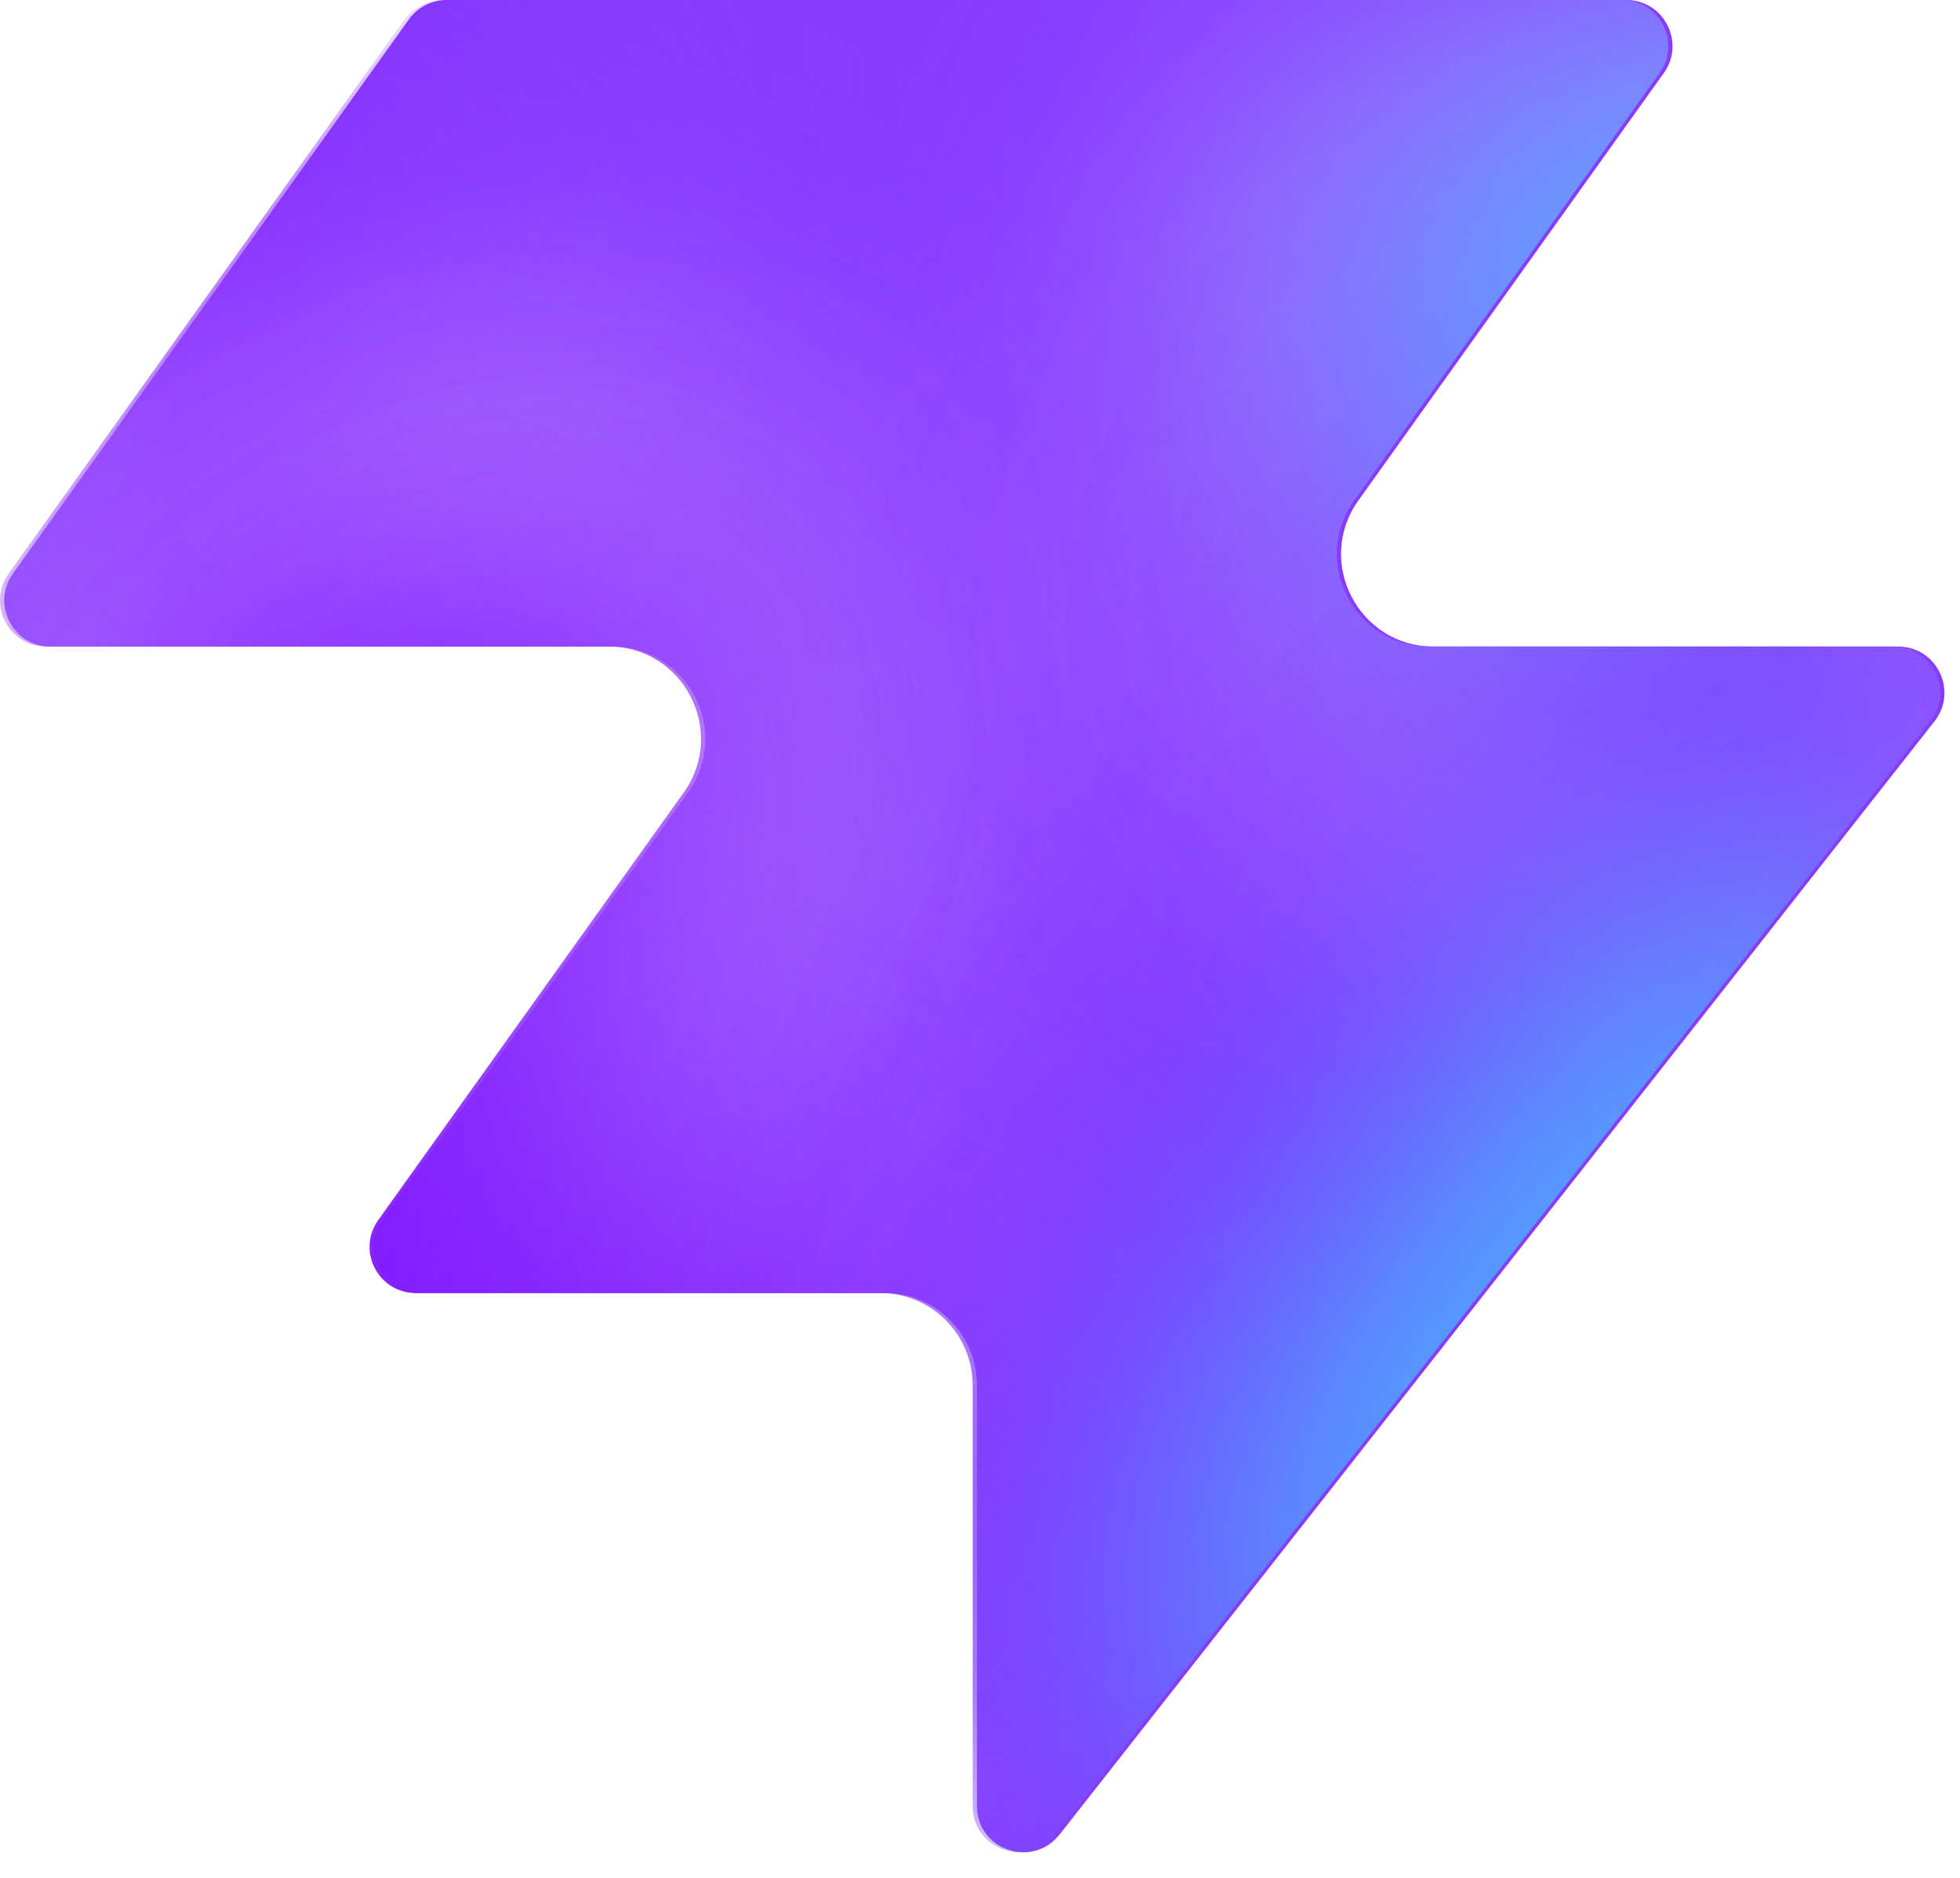
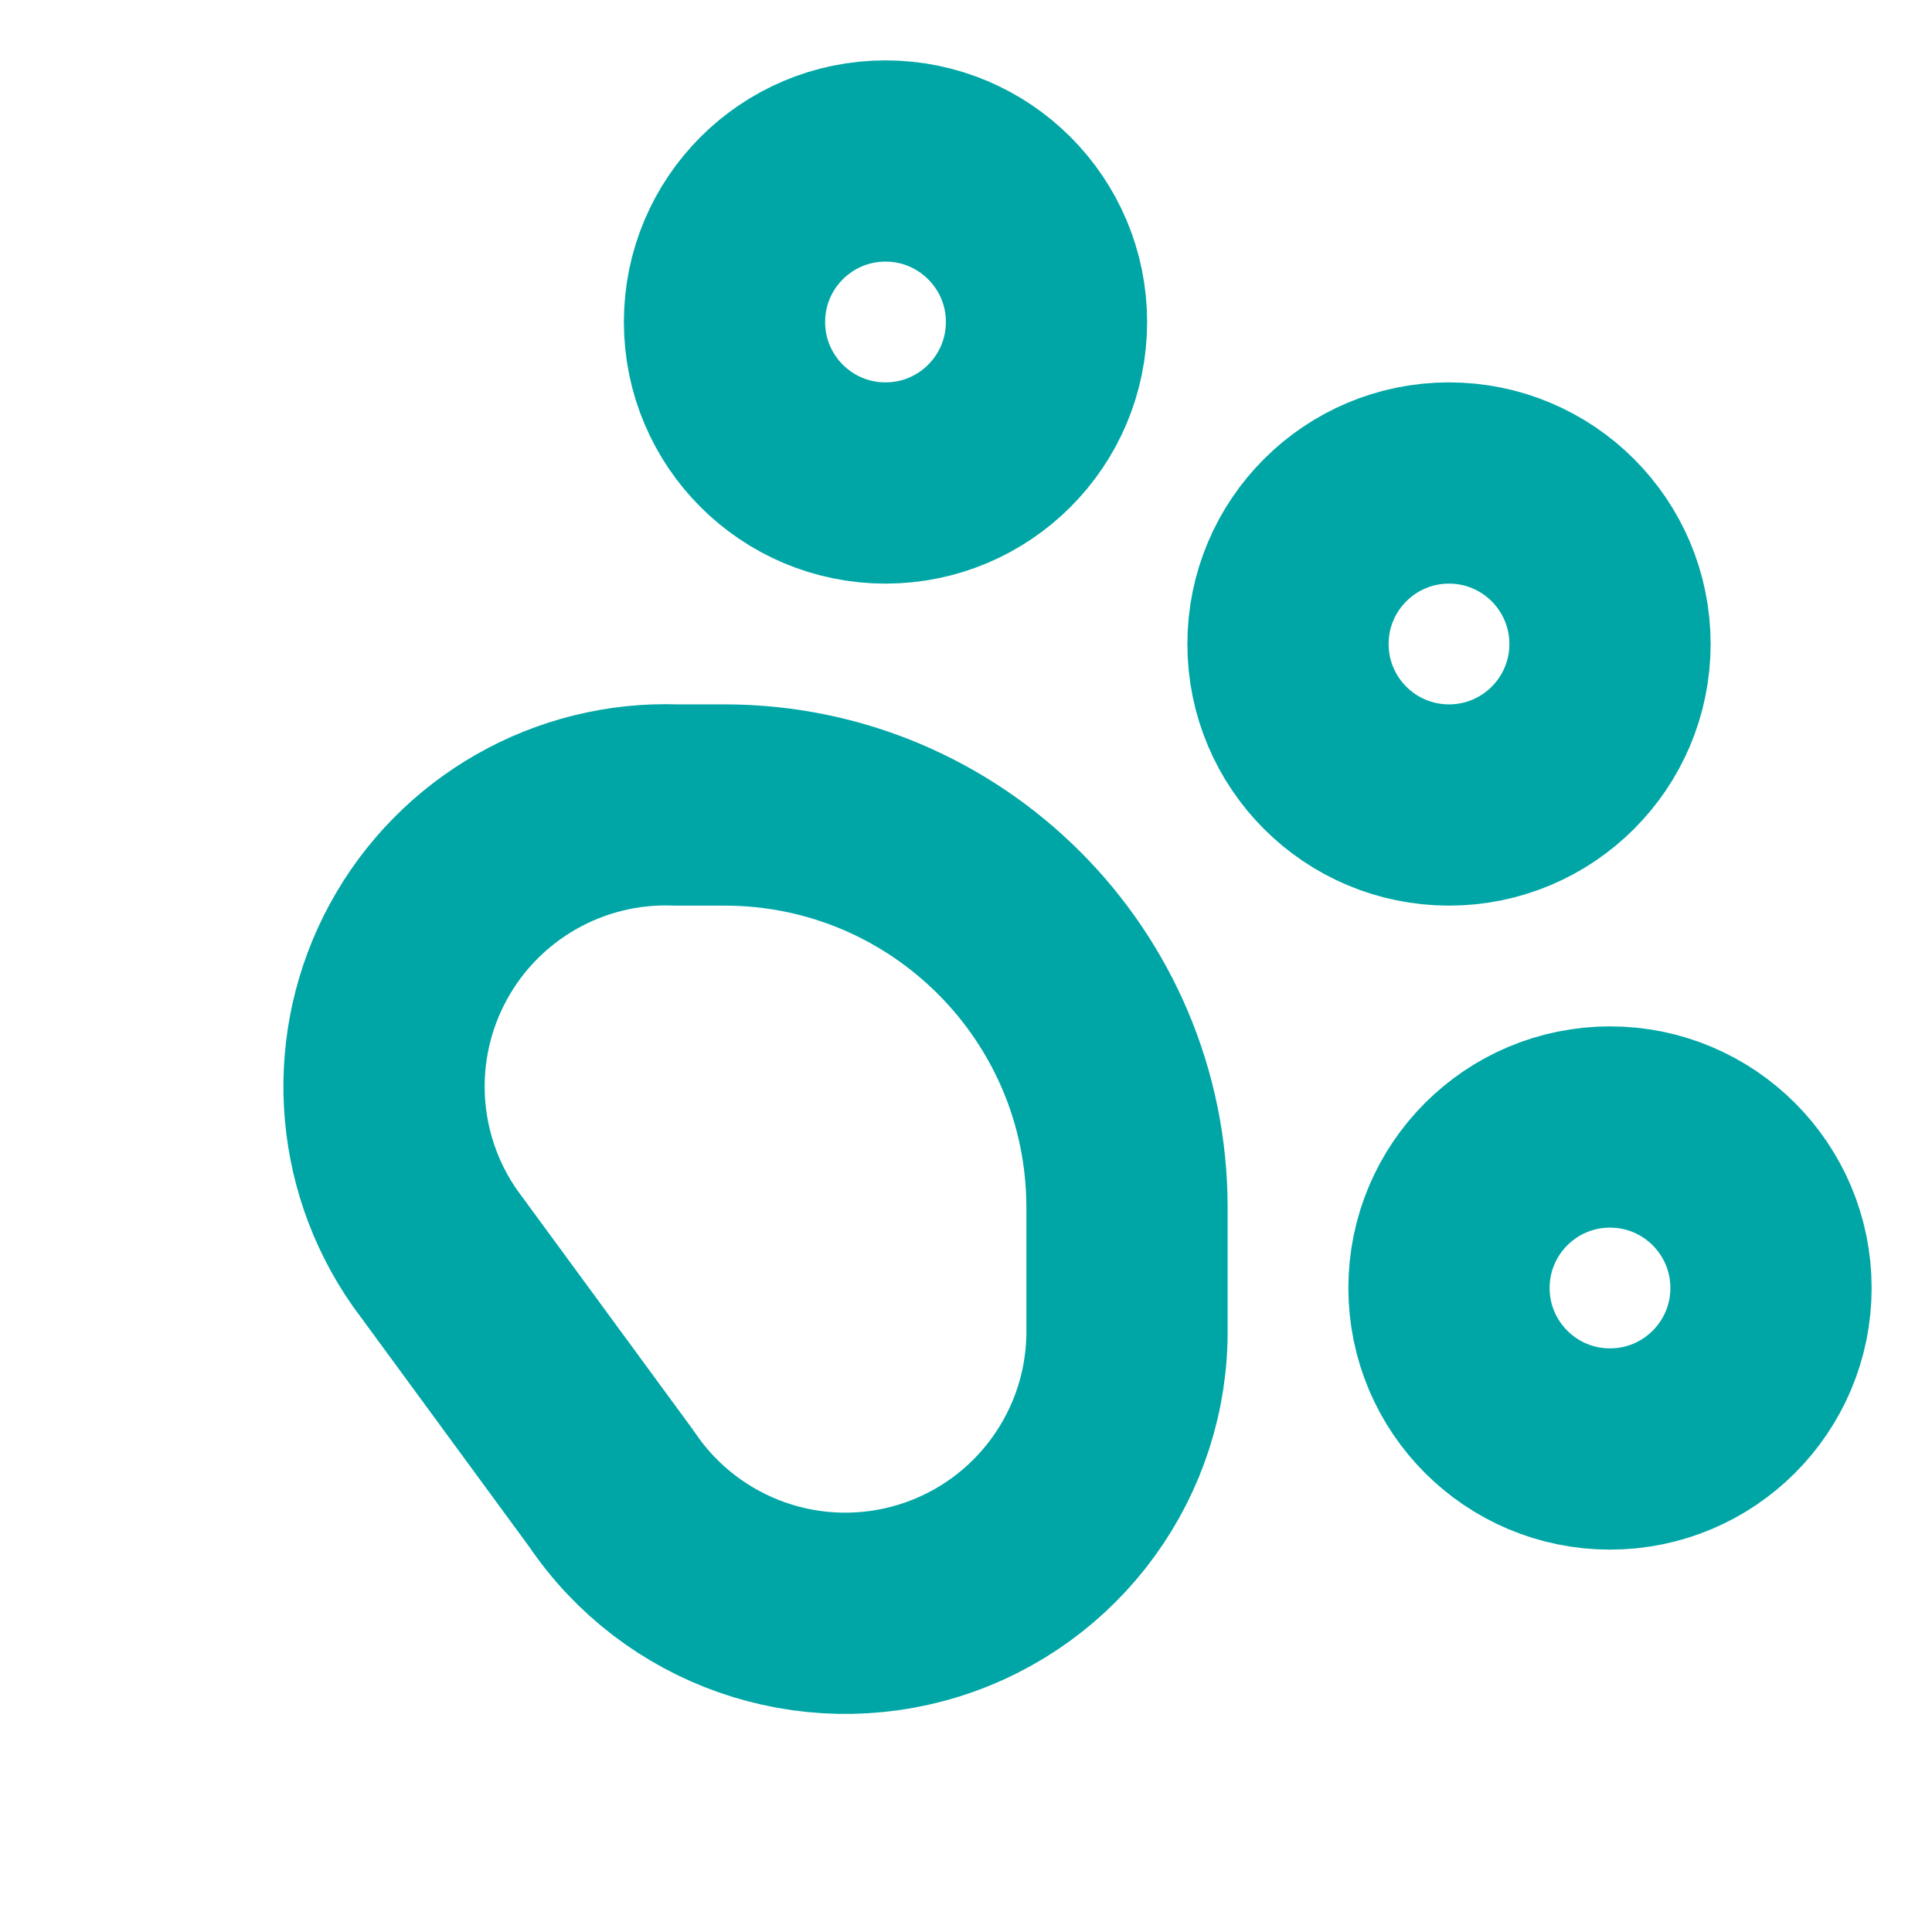
- <svg xmlns="http://www.w3.org/2000/svg" width="48" height="46" fill="none" viewBox="0 0 48 46">
-   <path fill="#863bff" d="M25.946 44.938c-.664.845-2.021.375-2.021-.698V33.937a2.26 2.26 0 0 0-2.262-2.262H10.287c-.92 0-1.456-1.04-.92-1.788l7.48-10.471c1.07-1.497 0-3.578-1.842-3.578H1.237c-.92 0-1.456-1.04-.92-1.788L10.013.474c.214-.297.556-.474.92-.474h28.894c.92 0 1.456 1.04.92 1.788l-7.48 10.471c-1.07 1.498 0 3.579 1.842 3.579h11.377c.943 0 1.473 1.088.89 1.83L25.947 44.94z" style="fill:#863bff;fill:color(display-p3 .525 .23 1);fill-opacity:1" />
-   <mask id="a" width="48" height="46" x="0" y="0" maskUnits="userSpaceOnUse" style="mask-type:alpha">
-     <path fill="#000" d="M25.842 44.938c-.664.844-2.021.375-2.021-.698V33.937a2.26 2.26 0 0 0-2.262-2.262H10.183c-.92 0-1.456-1.04-.92-1.788l7.48-10.471c1.07-1.498 0-3.579-1.842-3.579H1.133c-.92 0-1.456-1.04-.92-1.787L9.91.473c.214-.297.556-.474.92-.474h28.894c.92 0 1.456 1.04.92 1.788l-7.48 10.471c-1.07 1.498 0 3.578 1.842 3.578h11.377c.943 0 1.473 1.088.89 1.832L25.843 44.94z" style="fill:#000;fill-opacity:1" />
-   </mask>
-   <g mask="url(#a)">
-     <g filter="url(#b)">
-       <ellipse cx="5.508" cy="14.704" fill="#ede6ff" rx="5.508" ry="14.704" style="fill:#ede6ff;fill:color(display-p3 .927 .903 1);fill-opacity:1" transform="matrix(.00324 1 1 -.00324 -4.47 31.516)" />
-     </g>
-     <g filter="url(#c)">
-       <ellipse cx="10.399" cy="29.851" fill="#ede6ff" rx="10.399" ry="29.851" style="fill:#ede6ff;fill:color(display-p3 .927 .903 1);fill-opacity:1" transform="matrix(.00324 1 1 -.00324 -39.328 7.883)" />
-     </g>
-     <g filter="url(#d)">
-       <ellipse cx="5.508" cy="30.487" fill="#7e14ff" rx="5.508" ry="30.487" style="fill:#7e14ff;fill:color(display-p3 .492 .077 1);fill-opacity:1" transform="rotate(89.814 -25.913 -14.639)scale(1 -1)" />
-     </g>
-     <g filter="url(#e)">
-       <ellipse cx="5.508" cy="30.599" fill="#7e14ff" rx="5.508" ry="30.599" style="fill:#7e14ff;fill:color(display-p3 .492 .077 1);fill-opacity:1" transform="rotate(89.814 -32.644 -3.334)scale(1 -1)" />
-     </g>
-     <g filter="url(#f)">
-       <ellipse cx="5.508" cy="30.599" fill="#7e14ff" rx="5.508" ry="30.599" style="fill:#7e14ff;fill:color(display-p3 .492 .077 1);fill-opacity:1" transform="matrix(.00324 1 1 -.00324 -34.34 30.47)" />
-     </g>
-     <g filter="url(#g)">
-       <ellipse cx="14.072" cy="22.078" fill="#ede6ff" rx="14.072" ry="22.078" style="fill:#ede6ff;fill:color(display-p3 .927 .903 1);fill-opacity:1" transform="rotate(93.35 24.506 48.493)scale(-1 1)" />
-     </g>
-     <g filter="url(#h)">
-       <ellipse cx="3.47" cy="21.501" fill="#7e14ff" rx="3.47" ry="21.501" style="fill:#7e14ff;fill:color(display-p3 .492 .077 1);fill-opacity:1" transform="rotate(89.009 28.708 47.59)scale(-1 1)" />
-     </g>
-     <g filter="url(#i)">
-       <ellipse cx="3.47" cy="21.501" fill="#7e14ff" rx="3.47" ry="21.501" style="fill:#7e14ff;fill:color(display-p3 .492 .077 1);fill-opacity:1" transform="rotate(89.009 28.708 47.59)scale(-1 1)" />
-     </g>
-     <g filter="url(#j)">
-       <ellipse cx=".387" cy="8.972" fill="#7e14ff" rx="4.407" ry="29.108" style="fill:#7e14ff;fill:color(display-p3 .492 .077 1);fill-opacity:1" transform="rotate(39.51 .387 8.972)" />
-     </g>
-     <g filter="url(#k)">
-       <ellipse cx="47.523" cy="-6.092" fill="#7e14ff" rx="4.407" ry="29.108" style="fill:#7e14ff;fill:color(display-p3 .492 .077 1);fill-opacity:1" transform="rotate(37.892 47.523 -6.092)" />
-     </g>
-     <g filter="url(#l)">
-       <ellipse cx="41.412" cy="6.333" fill="#47bfff" rx="5.971" ry="9.665" style="fill:#47bfff;fill:color(display-p3 .28 .748 1);fill-opacity:1" transform="rotate(37.892 41.412 6.333)" />
-     </g>
-     <g filter="url(#m)">
-       <ellipse cx="-1.879" cy="38.332" fill="#7e14ff" rx="4.407" ry="29.108" style="fill:#7e14ff;fill:color(display-p3 .492 .077 1);fill-opacity:1" transform="rotate(37.892 -1.88 38.332)" />
-     </g>
-     <g filter="url(#n)">
-       <ellipse cx="-1.879" cy="38.332" fill="#7e14ff" rx="4.407" ry="29.108" style="fill:#7e14ff;fill:color(display-p3 .492 .077 1);fill-opacity:1" transform="rotate(37.892 -1.88 38.332)" />
-     </g>
-     <g filter="url(#o)">
-       <ellipse cx="35.651" cy="29.907" fill="#7e14ff" rx="4.407" ry="29.108" style="fill:#7e14ff;fill:color(display-p3 .492 .077 1);fill-opacity:1" transform="rotate(37.892 35.651 29.907)" />
-     </g>
-     <g filter="url(#p)">
-       <ellipse cx="38.418" cy="32.4" fill="#47bfff" rx="5.971" ry="15.297" style="fill:#47bfff;fill:color(display-p3 .28 .748 1);fill-opacity:1" transform="rotate(37.892 38.418 32.4)" />
-     </g>
-   </g>
-   <defs>
-     <filter id="b" width="60.045" height="41.654" x="-19.77" y="16.149" color-interpolation-filters="sRGB" filterUnits="userSpaceOnUse">
-       <feFlood flood-opacity="0" result="BackgroundImageFix" />
-       <feBlend in="SourceGraphic" in2="BackgroundImageFix" result="shape" />
-       <feGaussianBlur result="effect1_foregroundBlur_2002_17158" stdDeviation="7.659" />
-     </filter>
-     <filter id="c" width="90.34" height="51.437" x="-54.613" y="-7.533" color-interpolation-filters="sRGB" filterUnits="userSpaceOnUse">
-       <feFlood flood-opacity="0" result="BackgroundImageFix" />
-       <feBlend in="SourceGraphic" in2="BackgroundImageFix" result="shape" />
-       <feGaussianBlur result="effect1_foregroundBlur_2002_17158" stdDeviation="7.659" />
-     </filter>
-     <filter id="d" width="79.355" height="29.4" x="-49.64" y="2.03" color-interpolation-filters="sRGB" filterUnits="userSpaceOnUse">
-       <feFlood flood-opacity="0" result="BackgroundImageFix" />
-       <feBlend in="SourceGraphic" in2="BackgroundImageFix" result="shape" />
-       <feGaussianBlur result="effect1_foregroundBlur_2002_17158" stdDeviation="4.596" />
-     </filter>
-     <filter id="e" width="79.579" height="29.4" x="-45.045" y="20.029" color-interpolation-filters="sRGB" filterUnits="userSpaceOnUse">
-       <feFlood flood-opacity="0" result="BackgroundImageFix" />
-       <feBlend in="SourceGraphic" in2="BackgroundImageFix" result="shape" />
-       <feGaussianBlur result="effect1_foregroundBlur_2002_17158" stdDeviation="4.596" />
-     </filter>
-     <filter id="f" width="79.579" height="29.4" x="-43.513" y="21.178" color-interpolation-filters="sRGB" filterUnits="userSpaceOnUse">
-       <feFlood flood-opacity="0" result="BackgroundImageFix" />
-       <feBlend in="SourceGraphic" in2="BackgroundImageFix" result="shape" />
-       <feGaussianBlur result="effect1_foregroundBlur_2002_17158" stdDeviation="4.596" />
-     </filter>
-     <filter id="g" width="74.749" height="58.852" x="15.756" y="-17.901" color-interpolation-filters="sRGB" filterUnits="userSpaceOnUse">
-       <feFlood flood-opacity="0" result="BackgroundImageFix" />
-       <feBlend in="SourceGraphic" in2="BackgroundImageFix" result="shape" />
-       <feGaussianBlur result="effect1_foregroundBlur_2002_17158" stdDeviation="7.659" />
-     </filter>
-     <filter id="h" width="61.377" height="25.362" x="23.548" y="2.284" color-interpolation-filters="sRGB" filterUnits="userSpaceOnUse">
-       <feFlood flood-opacity="0" result="BackgroundImageFix" />
-       <feBlend in="SourceGraphic" in2="BackgroundImageFix" result="shape" />
-       <feGaussianBlur result="effect1_foregroundBlur_2002_17158" stdDeviation="4.596" />
-     </filter>
-     <filter id="i" width="61.377" height="25.362" x="23.548" y="2.284" color-interpolation-filters="sRGB" filterUnits="userSpaceOnUse">
-       <feFlood flood-opacity="0" result="BackgroundImageFix" />
-       <feBlend in="SourceGraphic" in2="BackgroundImageFix" result="shape" />
-       <feGaussianBlur result="effect1_foregroundBlur_2002_17158" stdDeviation="4.596" />
-     </filter>
-     <filter id="j" width="56.045" height="63.649" x="-27.636" y="-22.853" color-interpolation-filters="sRGB" filterUnits="userSpaceOnUse">
-       <feFlood flood-opacity="0" result="BackgroundImageFix" />
-       <feBlend in="SourceGraphic" in2="BackgroundImageFix" result="shape" />
-       <feGaussianBlur result="effect1_foregroundBlur_2002_17158" stdDeviation="4.596" />
-     </filter>
-     <filter id="k" width="54.814" height="64.646" x="20.116" y="-38.415" color-interpolation-filters="sRGB" filterUnits="userSpaceOnUse">
-       <feFlood flood-opacity="0" result="BackgroundImageFix" />
-       <feBlend in="SourceGraphic" in2="BackgroundImageFix" result="shape" />
-       <feGaussianBlur result="effect1_foregroundBlur_2002_17158" stdDeviation="4.596" />
-     </filter>
-     <filter id="l" width="33.541" height="35.313" x="24.641" y="-11.323" color-interpolation-filters="sRGB" filterUnits="userSpaceOnUse">
-       <feFlood flood-opacity="0" result="BackgroundImageFix" />
-       <feBlend in="SourceGraphic" in2="BackgroundImageFix" result="shape" />
-       <feGaussianBlur result="effect1_foregroundBlur_2002_17158" stdDeviation="4.596" />
-     </filter>
-     <filter id="m" width="54.814" height="64.646" x="-29.286" y="6.009" color-interpolation-filters="sRGB" filterUnits="userSpaceOnUse">
-       <feFlood flood-opacity="0" result="BackgroundImageFix" />
-       <feBlend in="SourceGraphic" in2="BackgroundImageFix" result="shape" />
-       <feGaussianBlur result="effect1_foregroundBlur_2002_17158" stdDeviation="4.596" />
-     </filter>
-     <filter id="n" width="54.814" height="64.646" x="-29.286" y="6.009" color-interpolation-filters="sRGB" filterUnits="userSpaceOnUse">
-       <feFlood flood-opacity="0" result="BackgroundImageFix" />
-       <feBlend in="SourceGraphic" in2="BackgroundImageFix" result="shape" />
-       <feGaussianBlur result="effect1_foregroundBlur_2002_17158" stdDeviation="4.596" />
-     </filter>
-     <filter id="o" width="54.814" height="64.646" x="8.244" y="-2.416" color-interpolation-filters="sRGB" filterUnits="userSpaceOnUse">
-       <feFlood flood-opacity="0" result="BackgroundImageFix" />
-       <feBlend in="SourceGraphic" in2="BackgroundImageFix" result="shape" />
-       <feGaussianBlur result="effect1_foregroundBlur_2002_17158" stdDeviation="4.596" />
-     </filter>
-     <filter id="p" width="39.409" height="43.623" x="18.713" y="10.588" color-interpolation-filters="sRGB" filterUnits="userSpaceOnUse">
-       <feFlood flood-opacity="0" result="BackgroundImageFix" />
-       <feBlend in="SourceGraphic" in2="BackgroundImageFix" result="shape" />
-       <feGaussianBlur result="effect1_foregroundBlur_2002_17158" stdDeviation="4.596" />
-     </filter>
-   </defs>
+ <svg xmlns="http://www.w3.org/2000/svg" width="64" height="64" viewBox="0 0 24 24" fill="none" stroke="#00a6a6" stroke-width="2.5" stroke-linecap="round" stroke-linejoin="round">
+   <circle cx="11" cy="4" r="2" />
+   <circle cx="18" cy="8" r="2" />
+   <circle cx="20" cy="16" r="2" />
+   <path d="M9 10a5 5 0 0 1 5 5v1.5a3.5 3.5 0 0 1-6.4 2l-2.2-3a3.5 3.5 0 0 1 3-5.5z" />
</svg>
